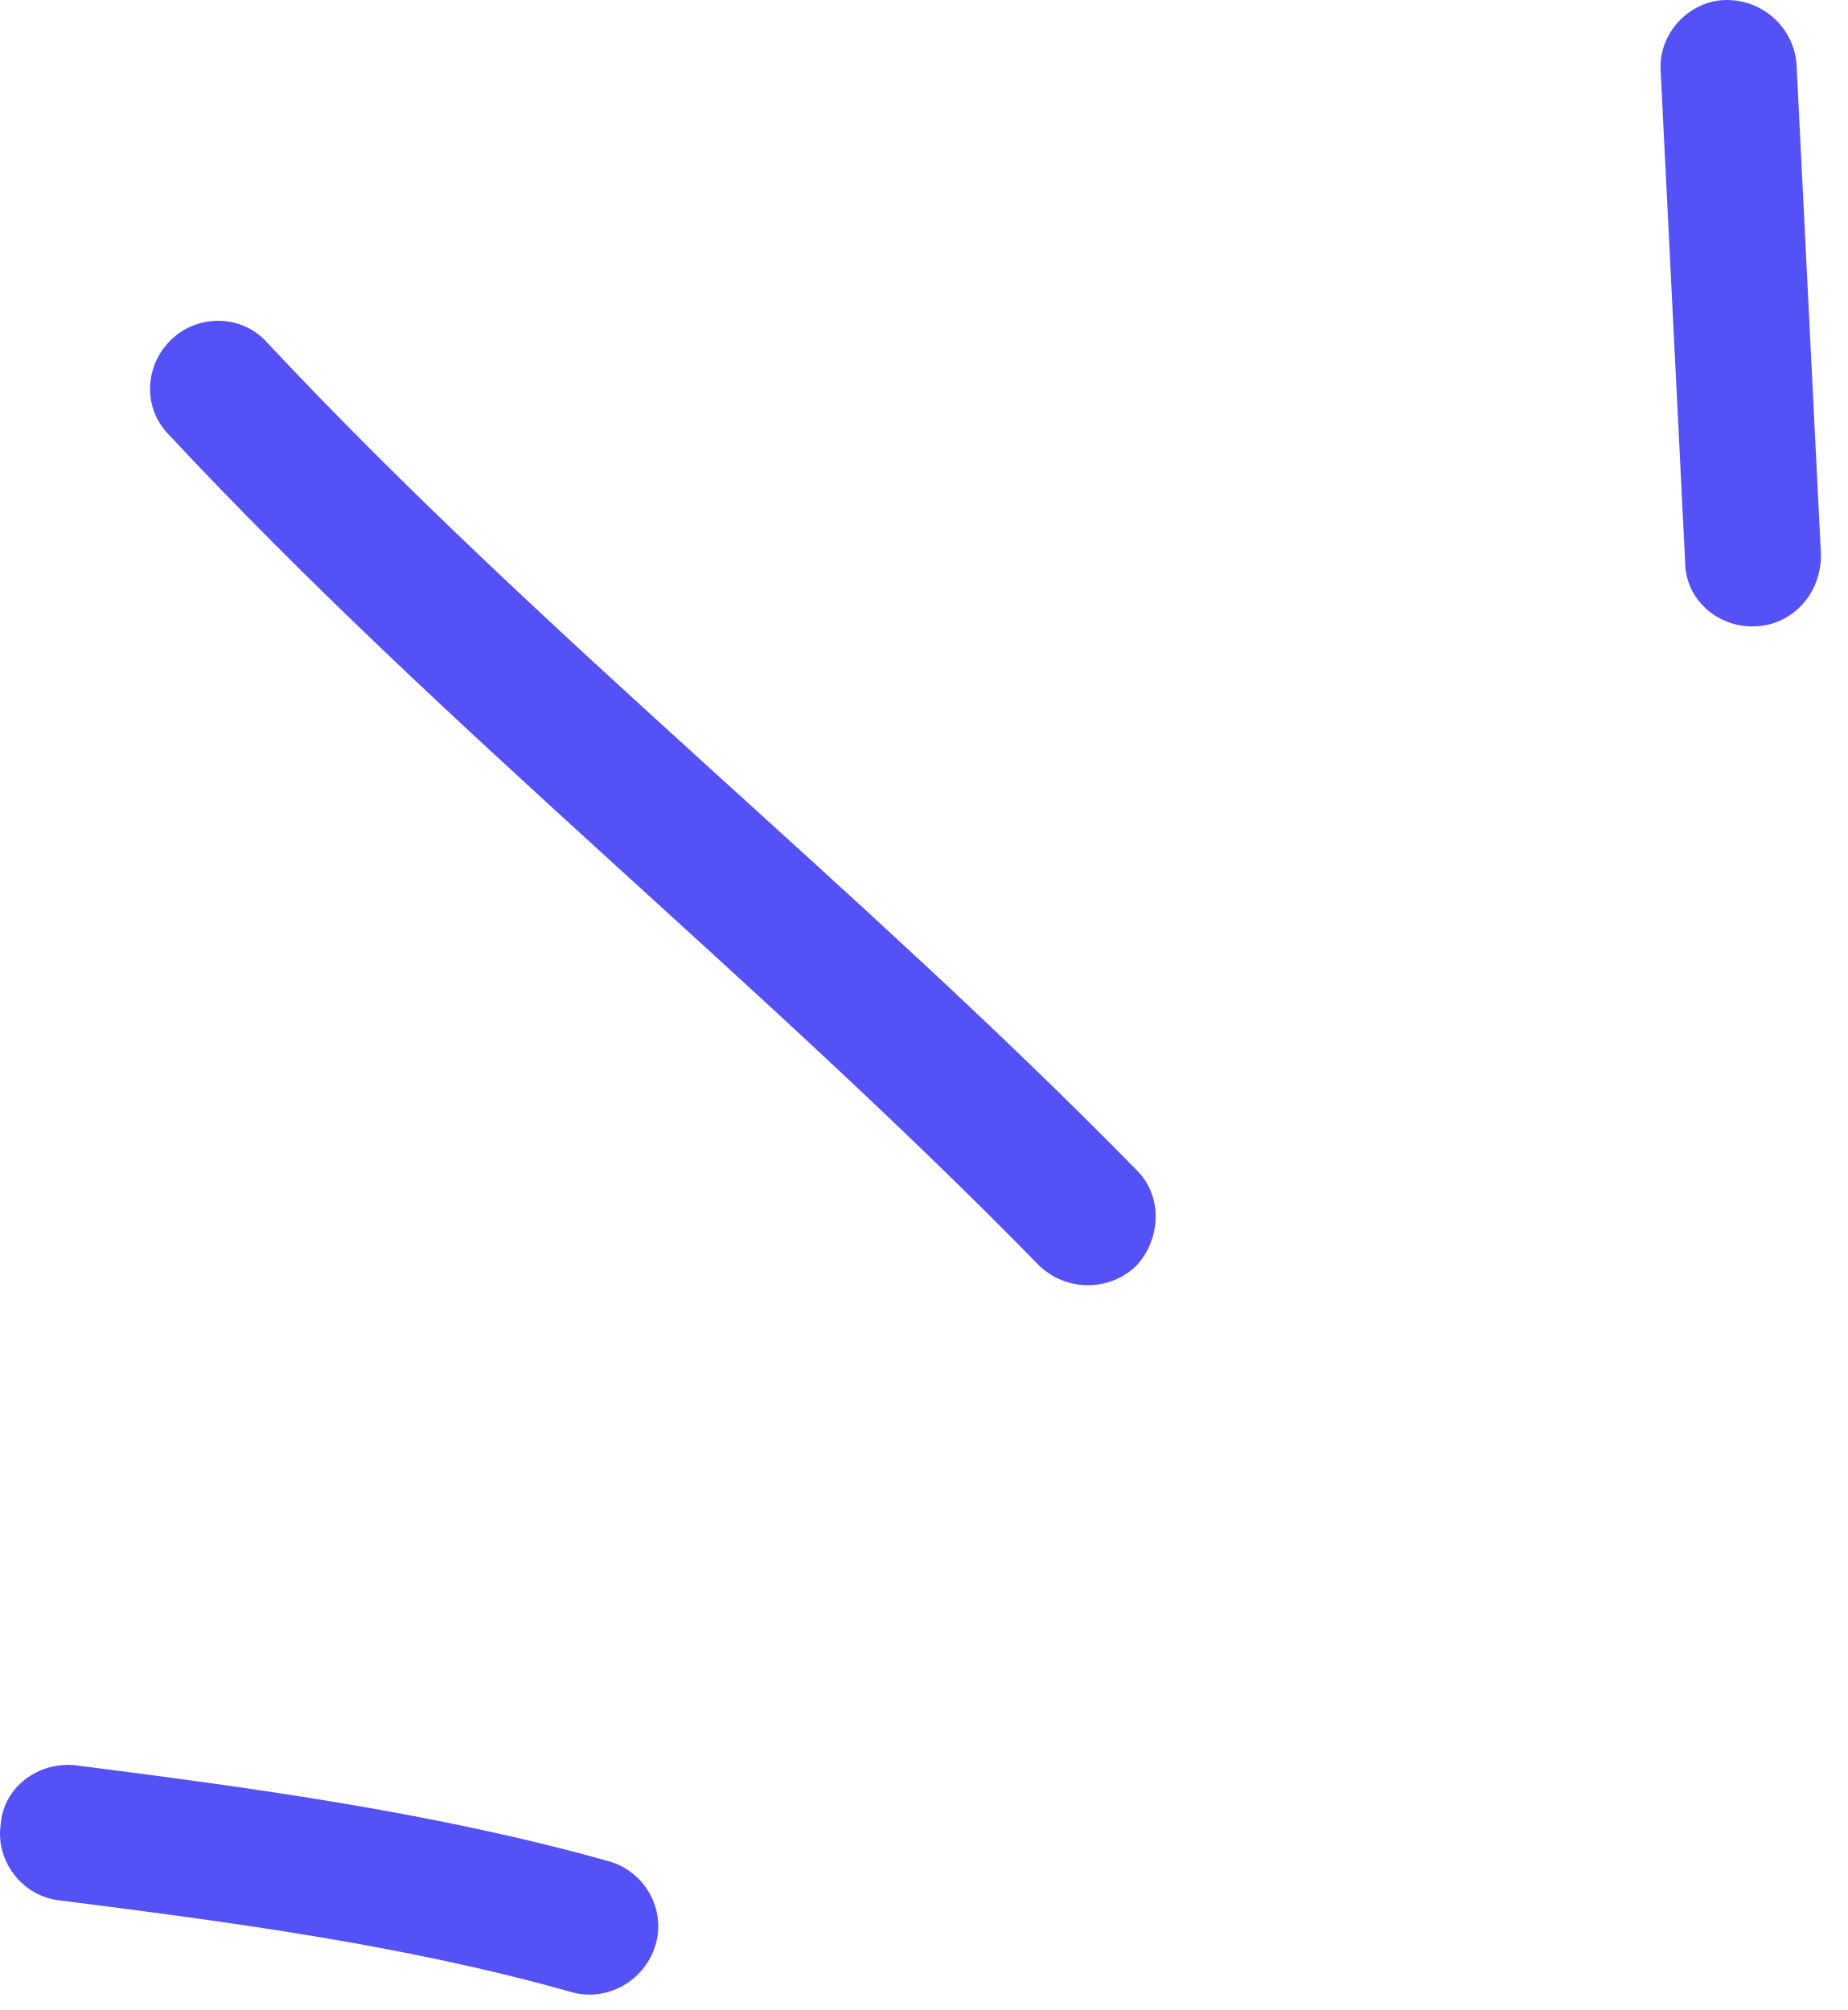
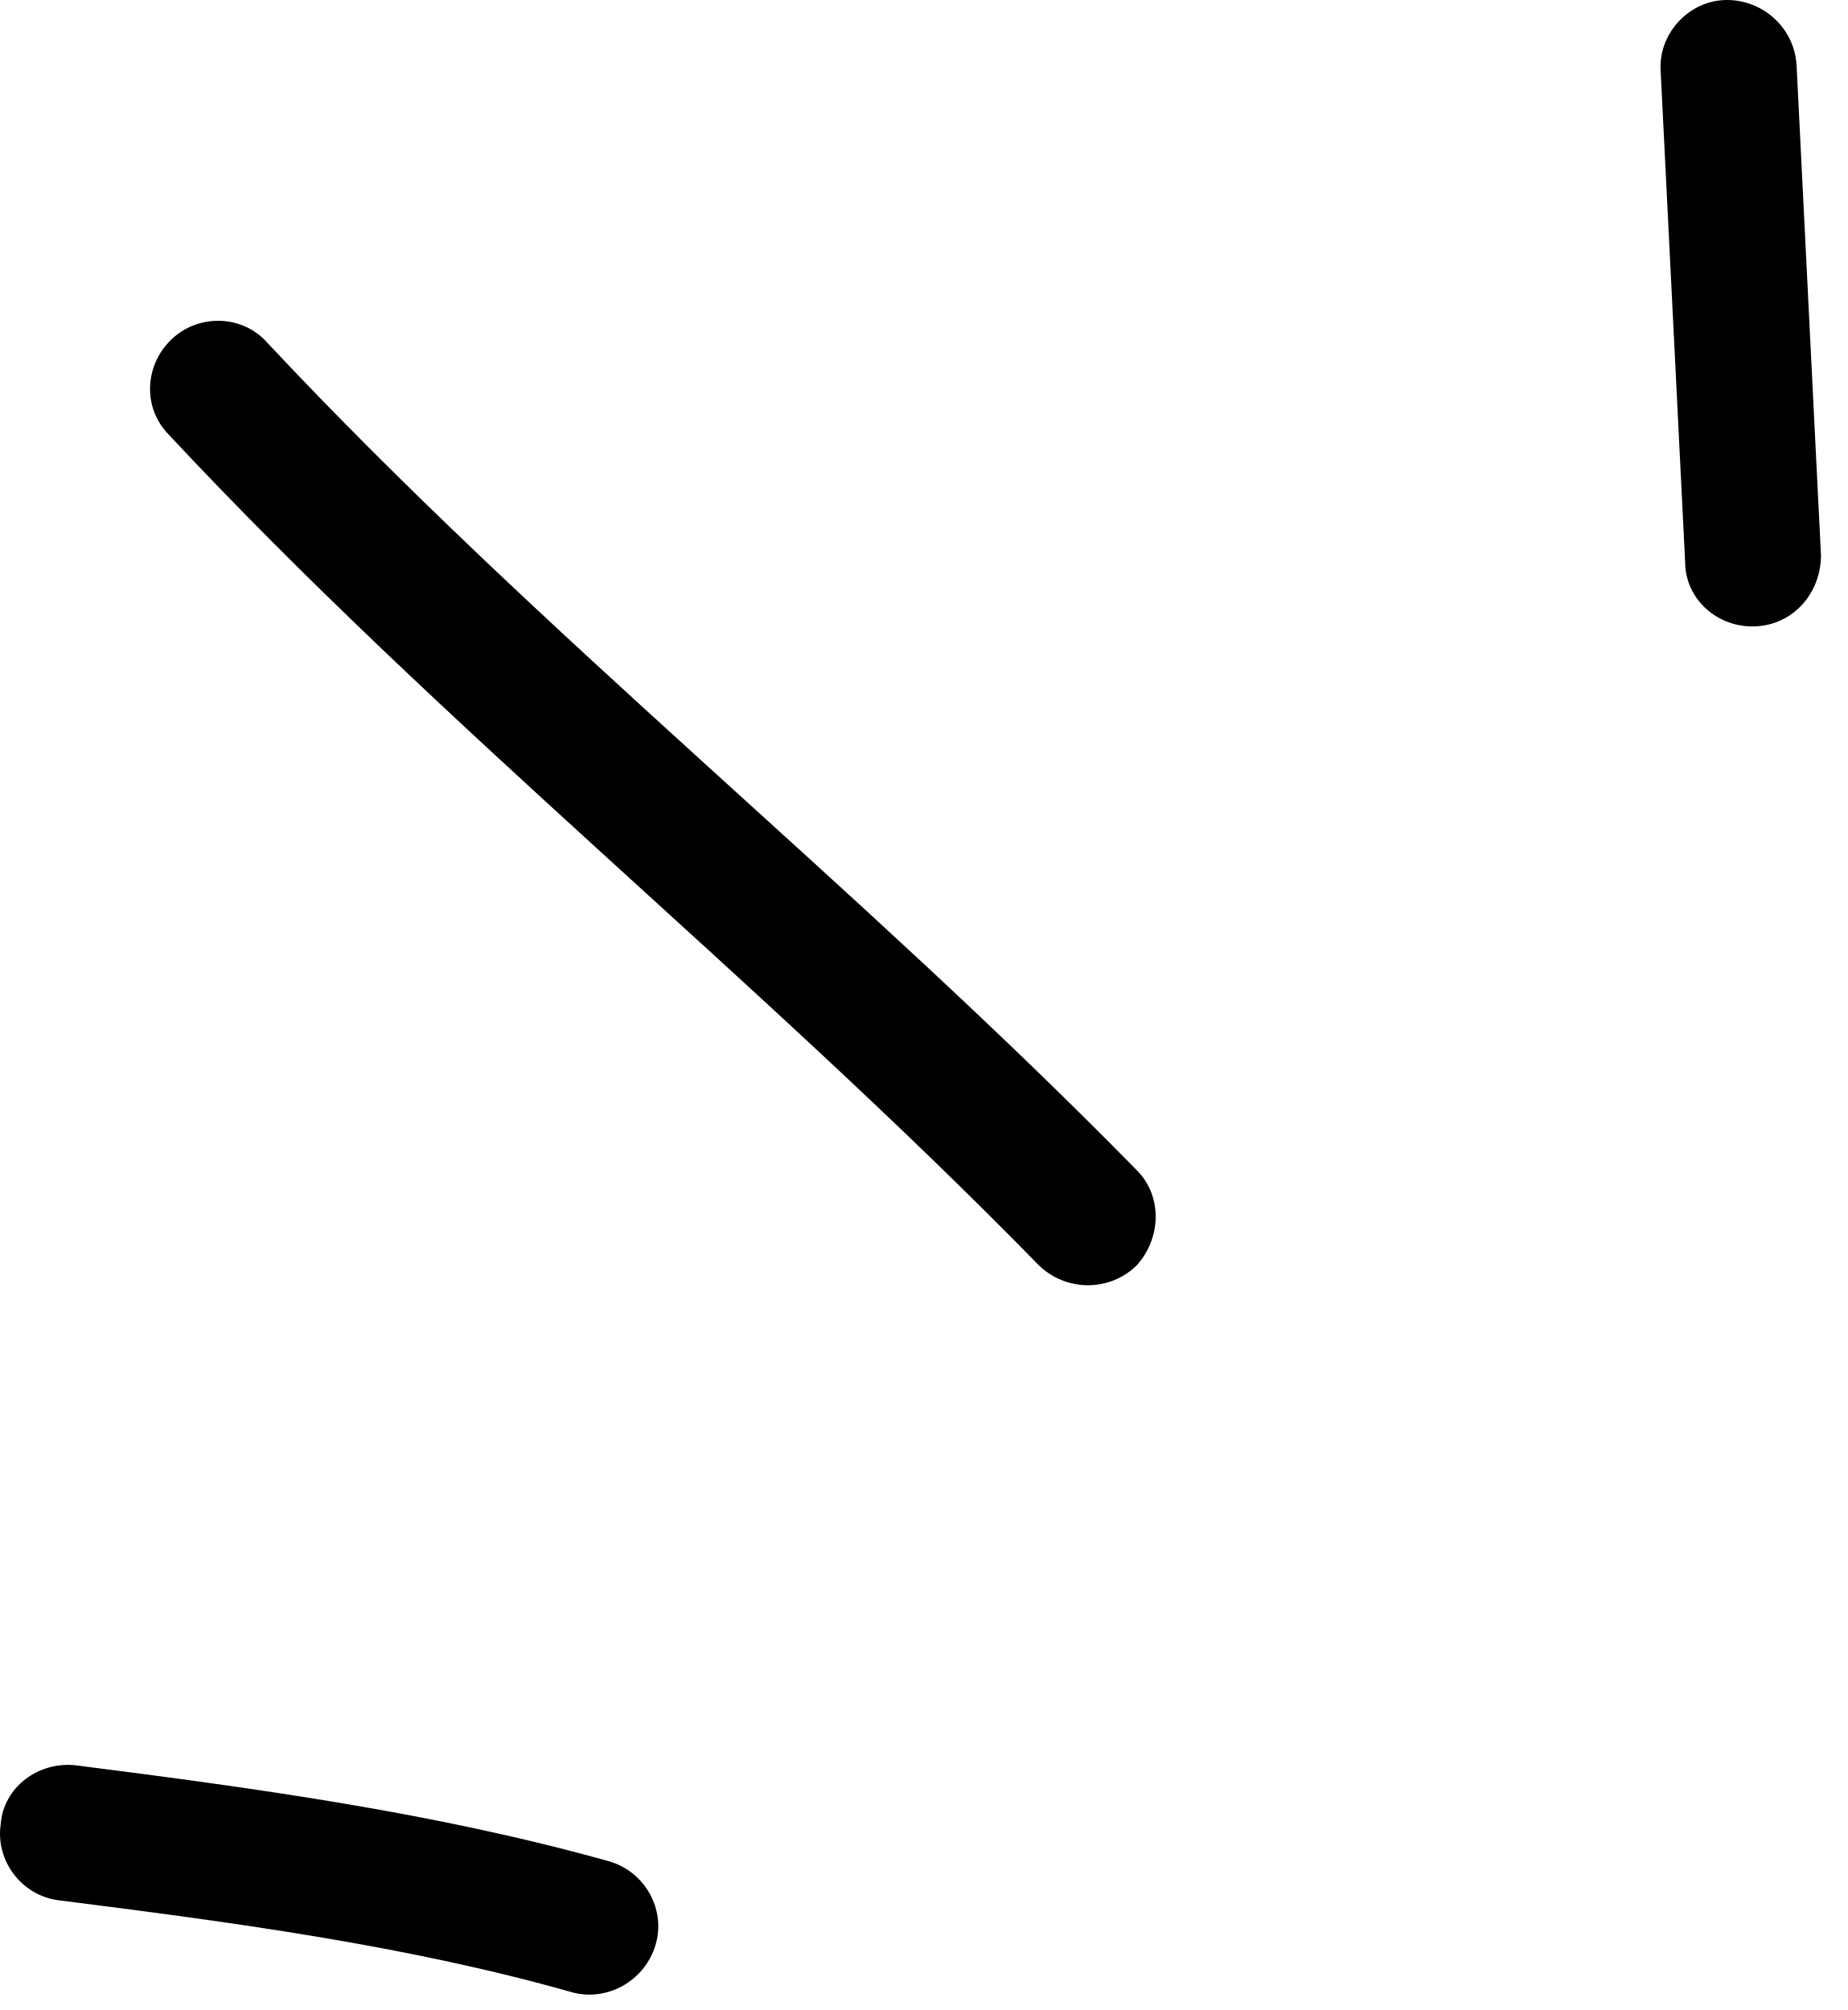
<svg xmlns="http://www.w3.org/2000/svg" width="68" height="74" viewBox="0 0 68 74" fill="none">
-   <path fill-rule="evenodd" clip-rule="evenodd" d="M22.426 68.528C16.026 66.732 9.325 65.826 2.825 64.996C1.425 64.822 0.126 65.793 0.026 67.161C-0.174 68.53 0.826 69.782 2.126 69.956C8.426 70.755 14.925 71.61 21.026 73.339C22.326 73.714 23.726 72.942 24.126 71.614C24.526 70.287 23.726 68.904 22.426 68.528Z" fill="#5452F6" />
-   <path fill-rule="evenodd" clip-rule="evenodd" d="M41.825 43.065C31.525 32.554 19.925 23.396 9.825 12.603C8.925 11.595 7.325 11.541 6.325 12.482C5.325 13.424 5.225 15.008 6.225 16.016C16.326 26.84 27.925 36.028 38.225 46.57C39.225 47.554 40.825 47.568 41.825 46.6C42.725 45.633 42.825 44.049 41.825 43.065Z" fill="#5452F6" />
-   <path fill-rule="evenodd" clip-rule="evenodd" d="M61.126 2.636C61.426 8.652 61.726 14.668 62.026 20.685C62.026 22.063 63.226 23.127 64.626 23.06C66.026 22.992 67.026 21.819 67.026 20.44C66.726 14.414 66.426 8.389 66.126 2.364C66.026 0.986 64.826 -0.071 63.426 0.004C62.126 0.079 61.026 1.259 61.126 2.636Z" fill="#5452F6" />
+   <path fill-rule="evenodd" clip-rule="evenodd" d="M22.426 68.528C16.026 66.732 9.325 65.826 2.825 64.996C1.425 64.822 0.126 65.793 0.026 67.161C-0.174 68.53 0.826 69.782 2.126 69.956C8.426 70.755 14.925 71.61 21.026 73.339C22.326 73.714 23.726 72.942 24.126 71.614C24.526 70.287 23.726 68.904 22.426 68.528Z" fill="currentColor" />
+   <path fill-rule="evenodd" clip-rule="evenodd" d="M41.825 43.065C31.525 32.554 19.925 23.396 9.825 12.603C8.925 11.595 7.325 11.541 6.325 12.482C5.325 13.424 5.225 15.008 6.225 16.016C16.326 26.84 27.925 36.028 38.225 46.57C39.225 47.554 40.825 47.568 41.825 46.6C42.725 45.633 42.825 44.049 41.825 43.065Z" fill="currentColor" />
+   <path fill-rule="evenodd" clip-rule="evenodd" d="M61.126 2.636C61.426 8.652 61.726 14.668 62.026 20.685C62.026 22.063 63.226 23.127 64.626 23.06C66.026 22.992 67.026 21.819 67.026 20.44C66.726 14.414 66.426 8.389 66.126 2.364C66.026 0.986 64.826 -0.071 63.426 0.004C62.126 0.079 61.026 1.259 61.126 2.636Z" fill="currentColor" />
</svg>
